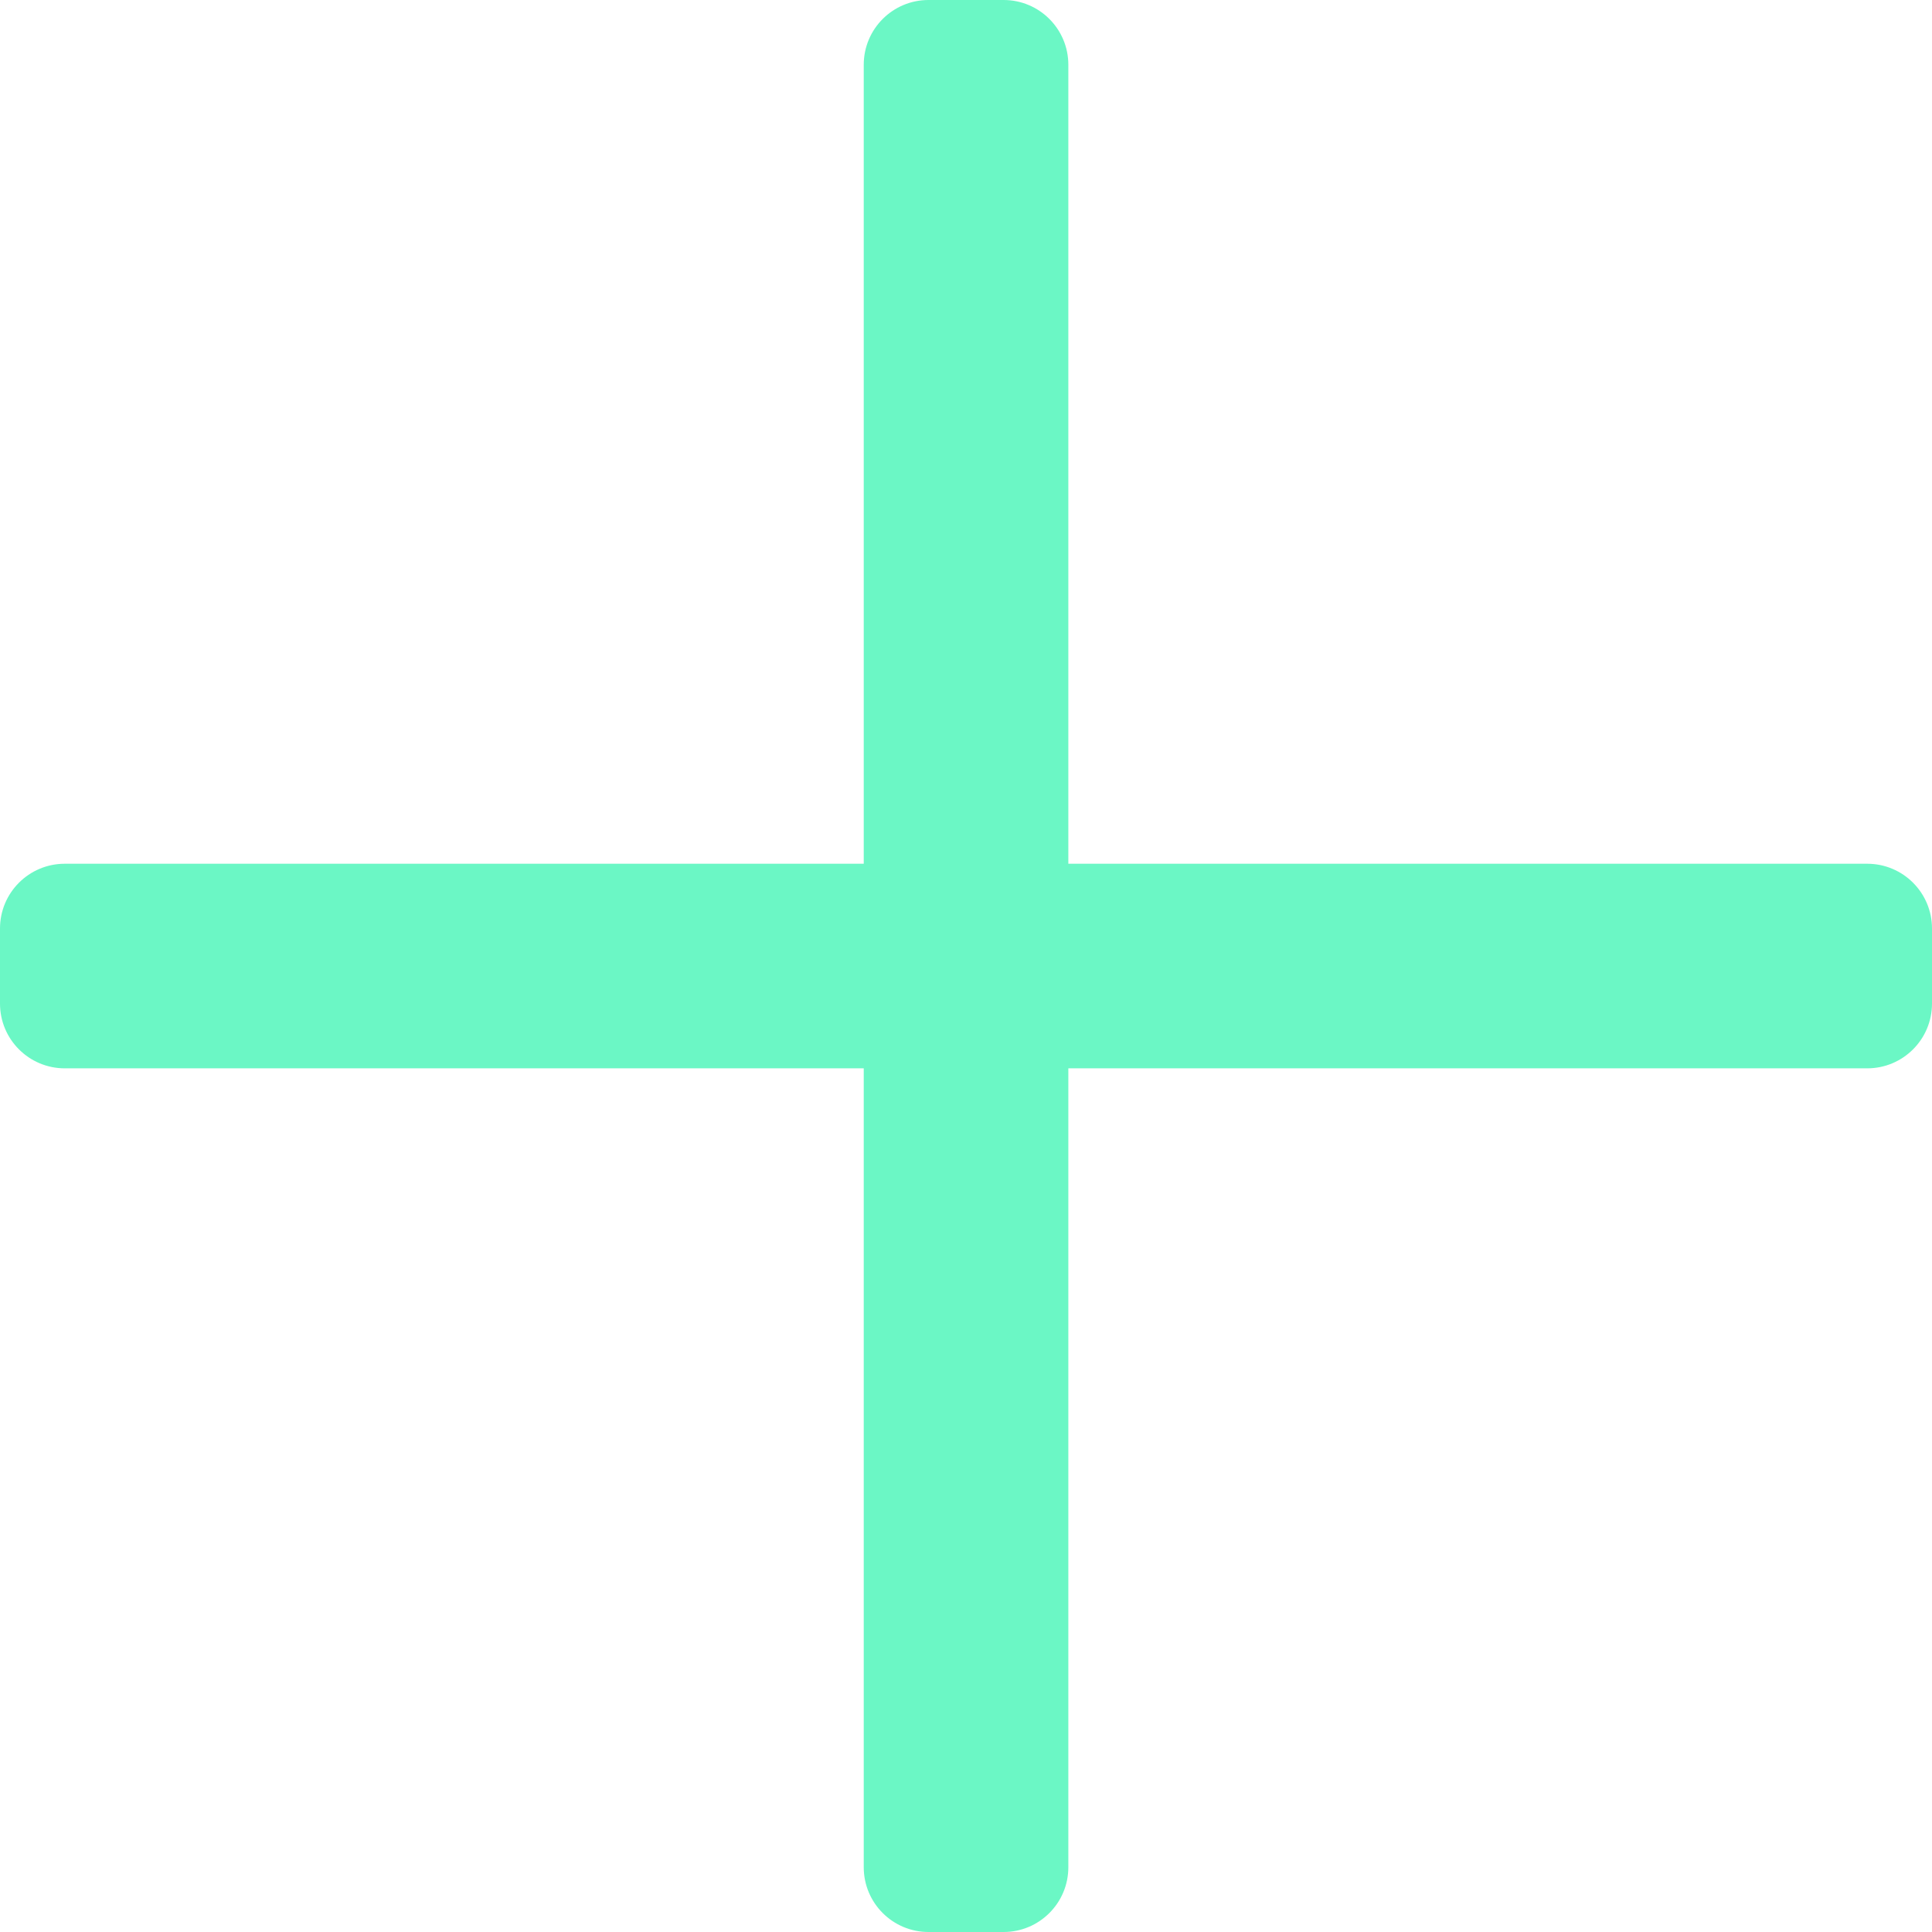
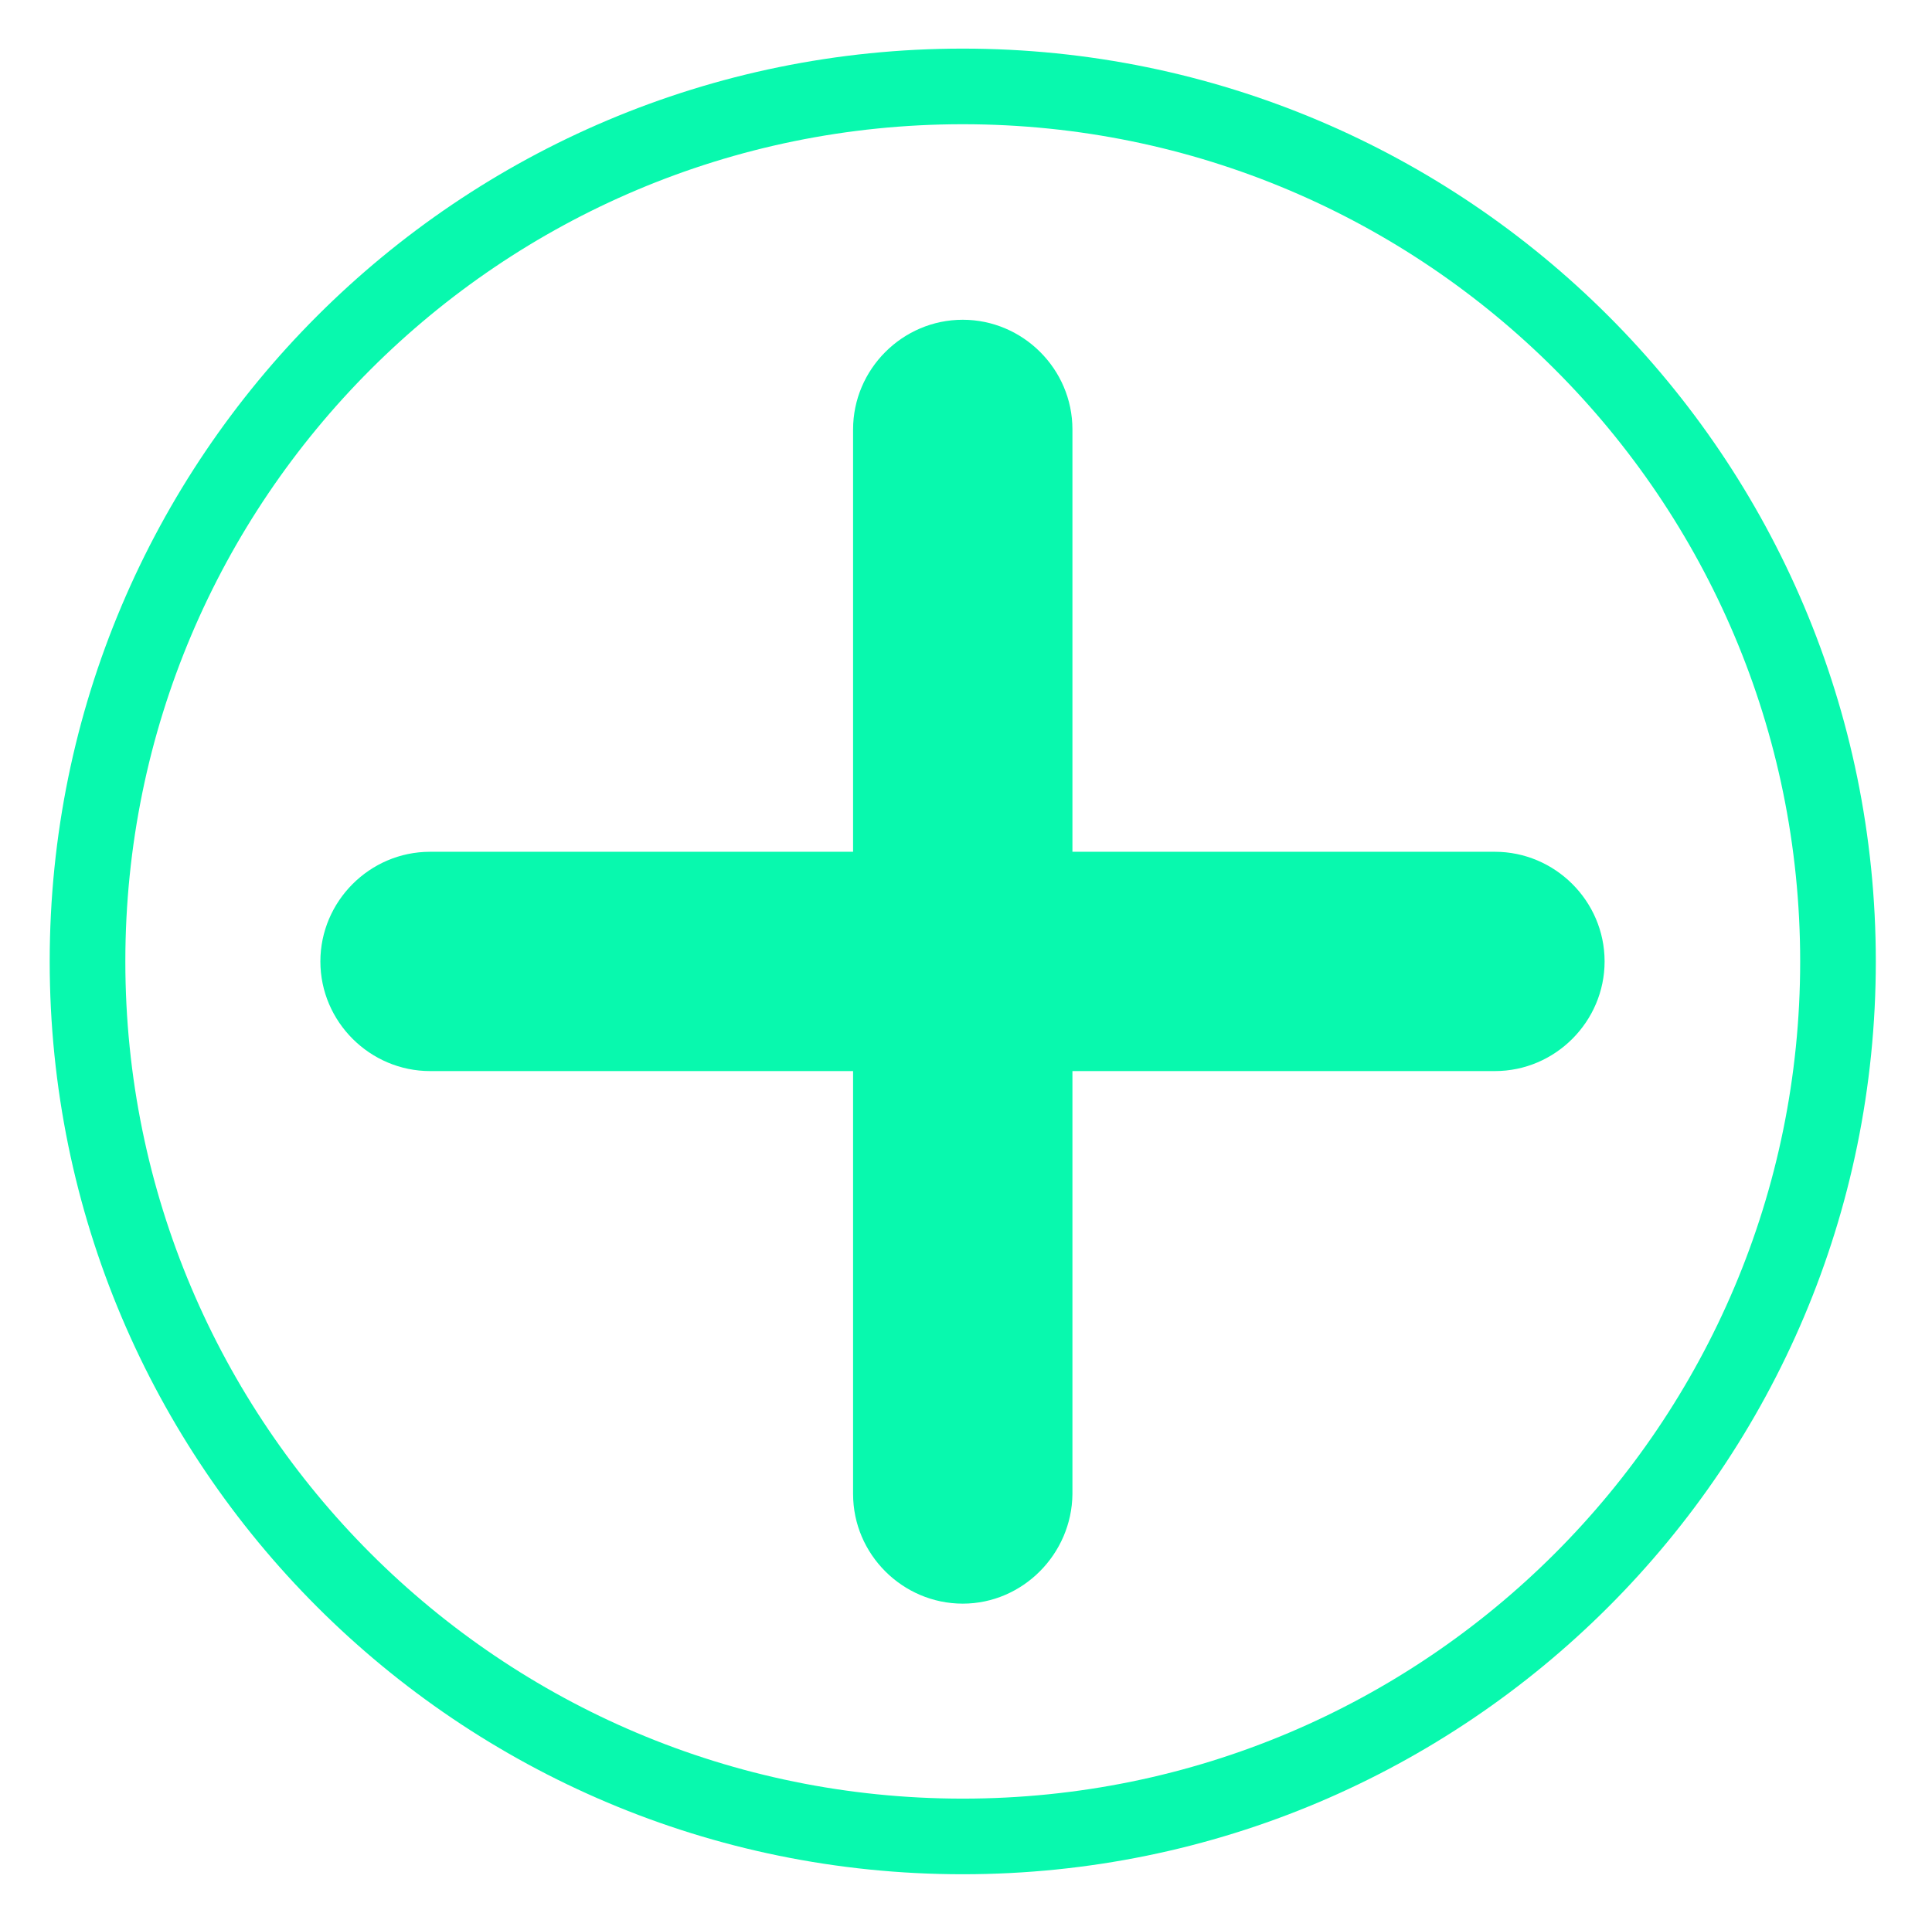
- <svg xmlns="http://www.w3.org/2000/svg" id="Layer_1" data-name="Layer 1" viewBox="0 0 231.55 231.55">
-   <defs>
-     <style>.cls-1{fill:#6bf7c5;}</style>
-   </defs>
-   <rect class="cls-1" y="103.52" width="231.55" height="24.52" rx="7.76" />
-   <rect class="cls-1" x="103.86" y="237.74" width="231.55" height="24.52" rx="7.76" transform="translate(365.78 -103.86) rotate(90)" />
+ <svg xmlns="http://www.w3.org/2000/svg" version="1.1" id="Layer_1" x="0px" y="0px" viewBox="0 0 357.6 355.9" style="enable-background:new 0 0 357.6 355.9;" xml:space="preserve">
+   <style type="text/css">
+ 	.st0{fill:none;stroke:#08F9AE;stroke-width:14;stroke-miterlimit:10;}
+ 	.st1{fill:#08F9AE;}
+ </style>
+   <circle class="st0" cx="178.2" cy="178" r="162" />
+   <path class="st1" d="M59.3,178L59.3,178c0-11.1,9.1-20.3,20.3-20.3h197.1c11.1,0,20.3,9.1,20.3,20.3v0c0,11.1-9.1,20.3-20.3,20.3  H79.6C68.5,198.3,59.3,189.2,59.3,178z" />
+   <path class="st1" d="M178.2,296.9L178.2,296.9c-11.1,0-20.3-9.1-20.3-20.3V79.5c0-11.1,9.1-20.3,20.3-20.3h0  c11.1,0,20.3,9.1,20.3,20.3v197.1C198.4,287.7,189.3,296.9,178.2,296.9z" />
</svg>
